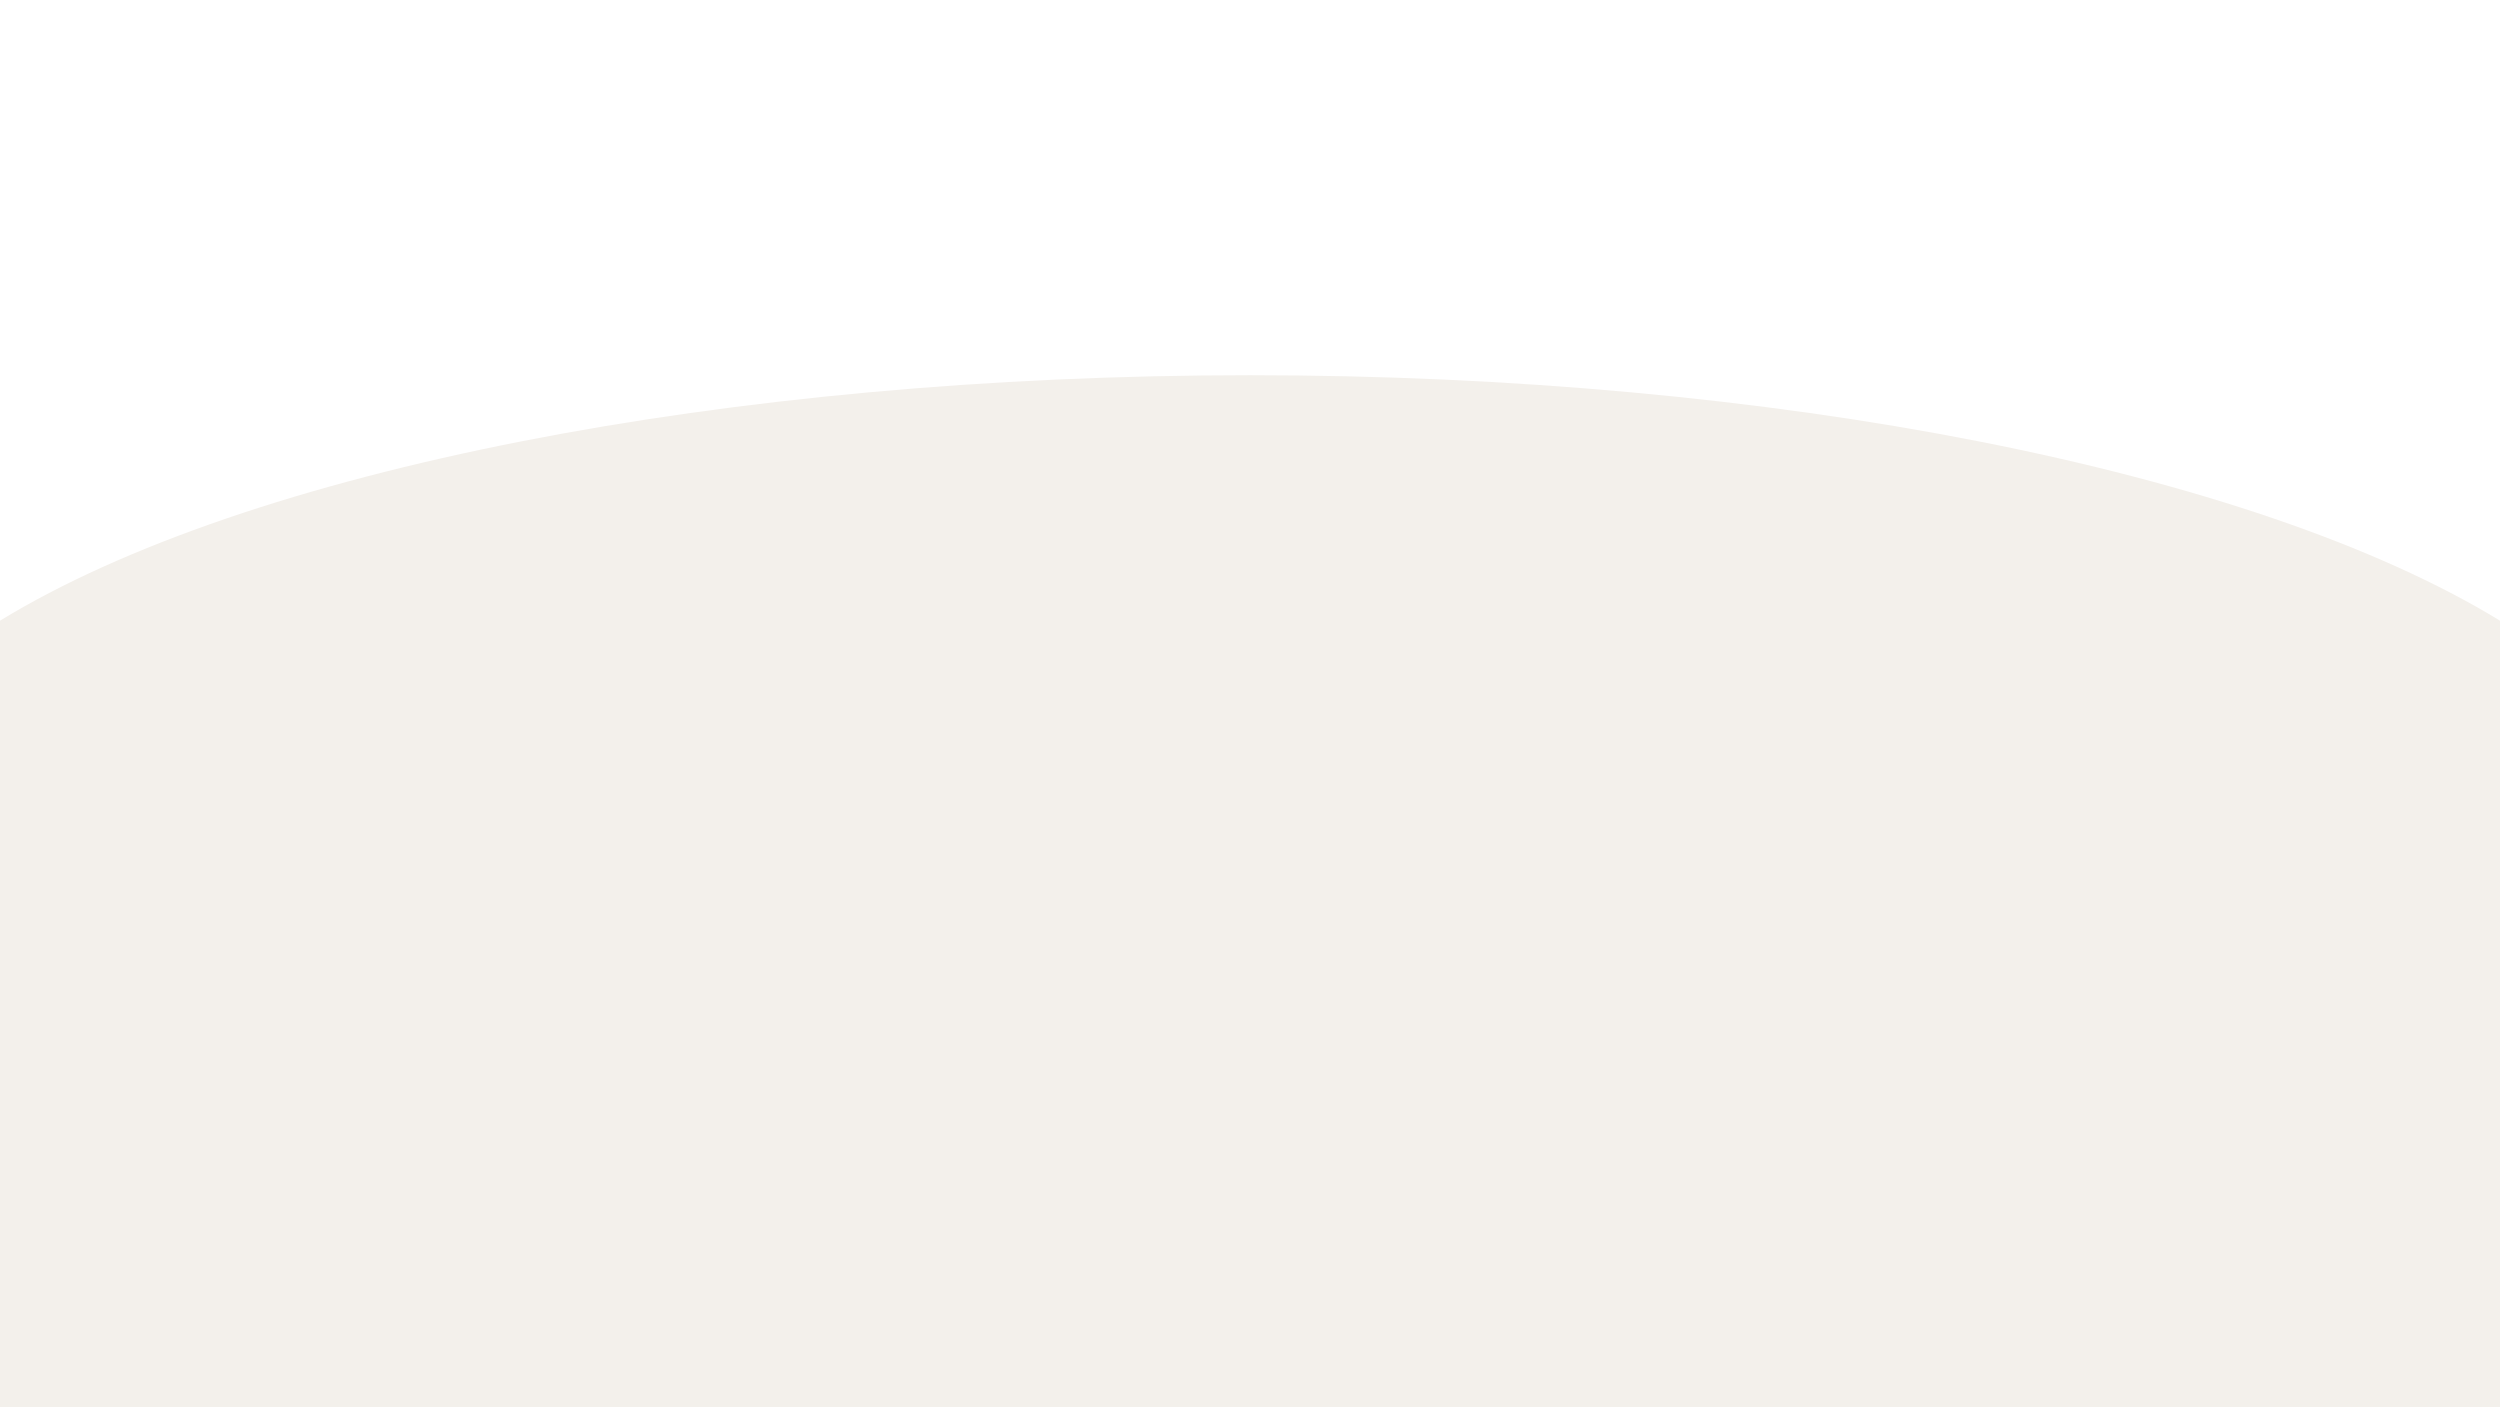
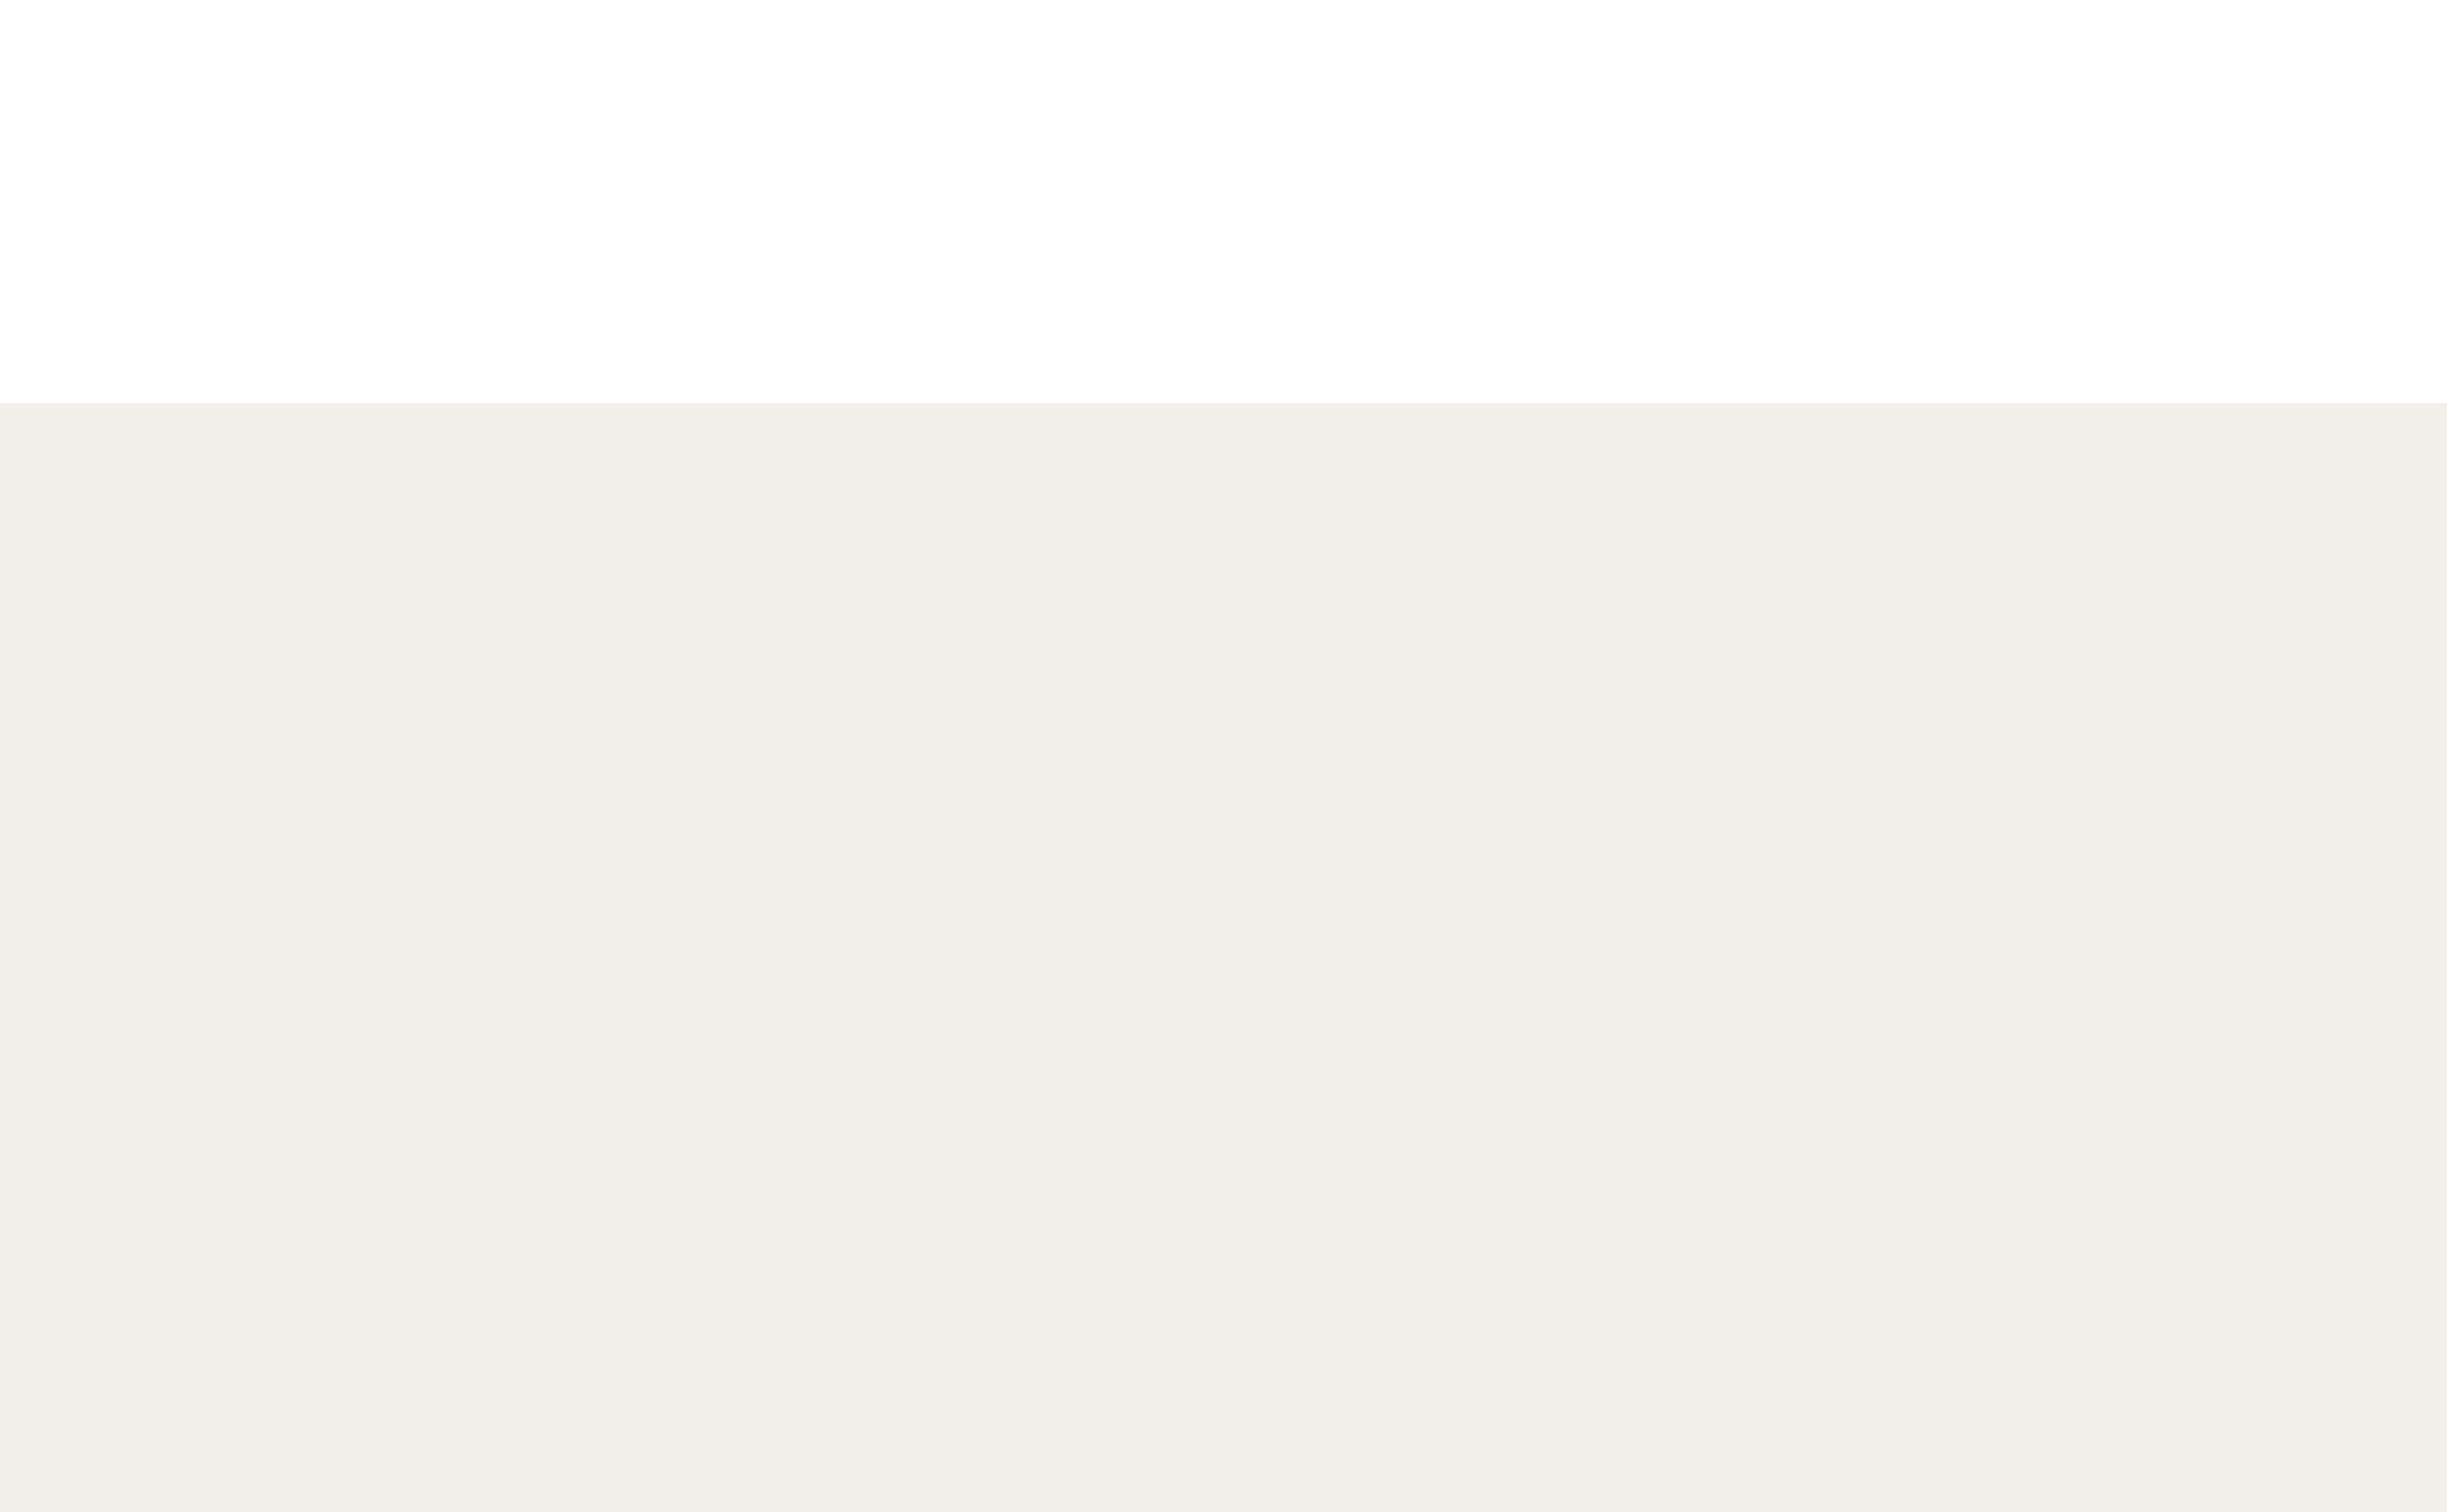
- <svg xmlns="http://www.w3.org/2000/svg" width="1672" height="941" viewBox="0 0 1672 941" preserveAspectRatio="none">
-   <path fill="#F3F0EB" d="M0 415.12A949.054 311.727 0 0 1 1672 415.12V941H0Z" />
+ <svg xmlns="http://www.w3.org/2000/svg" width="3000" height="1854" viewBox="0 0 3000 1854" preserveAspectRatio="none">
+   <rect x="0" y="494.427" width="3000" height="1359.573" fill="#F3F0EB" />
</svg>
